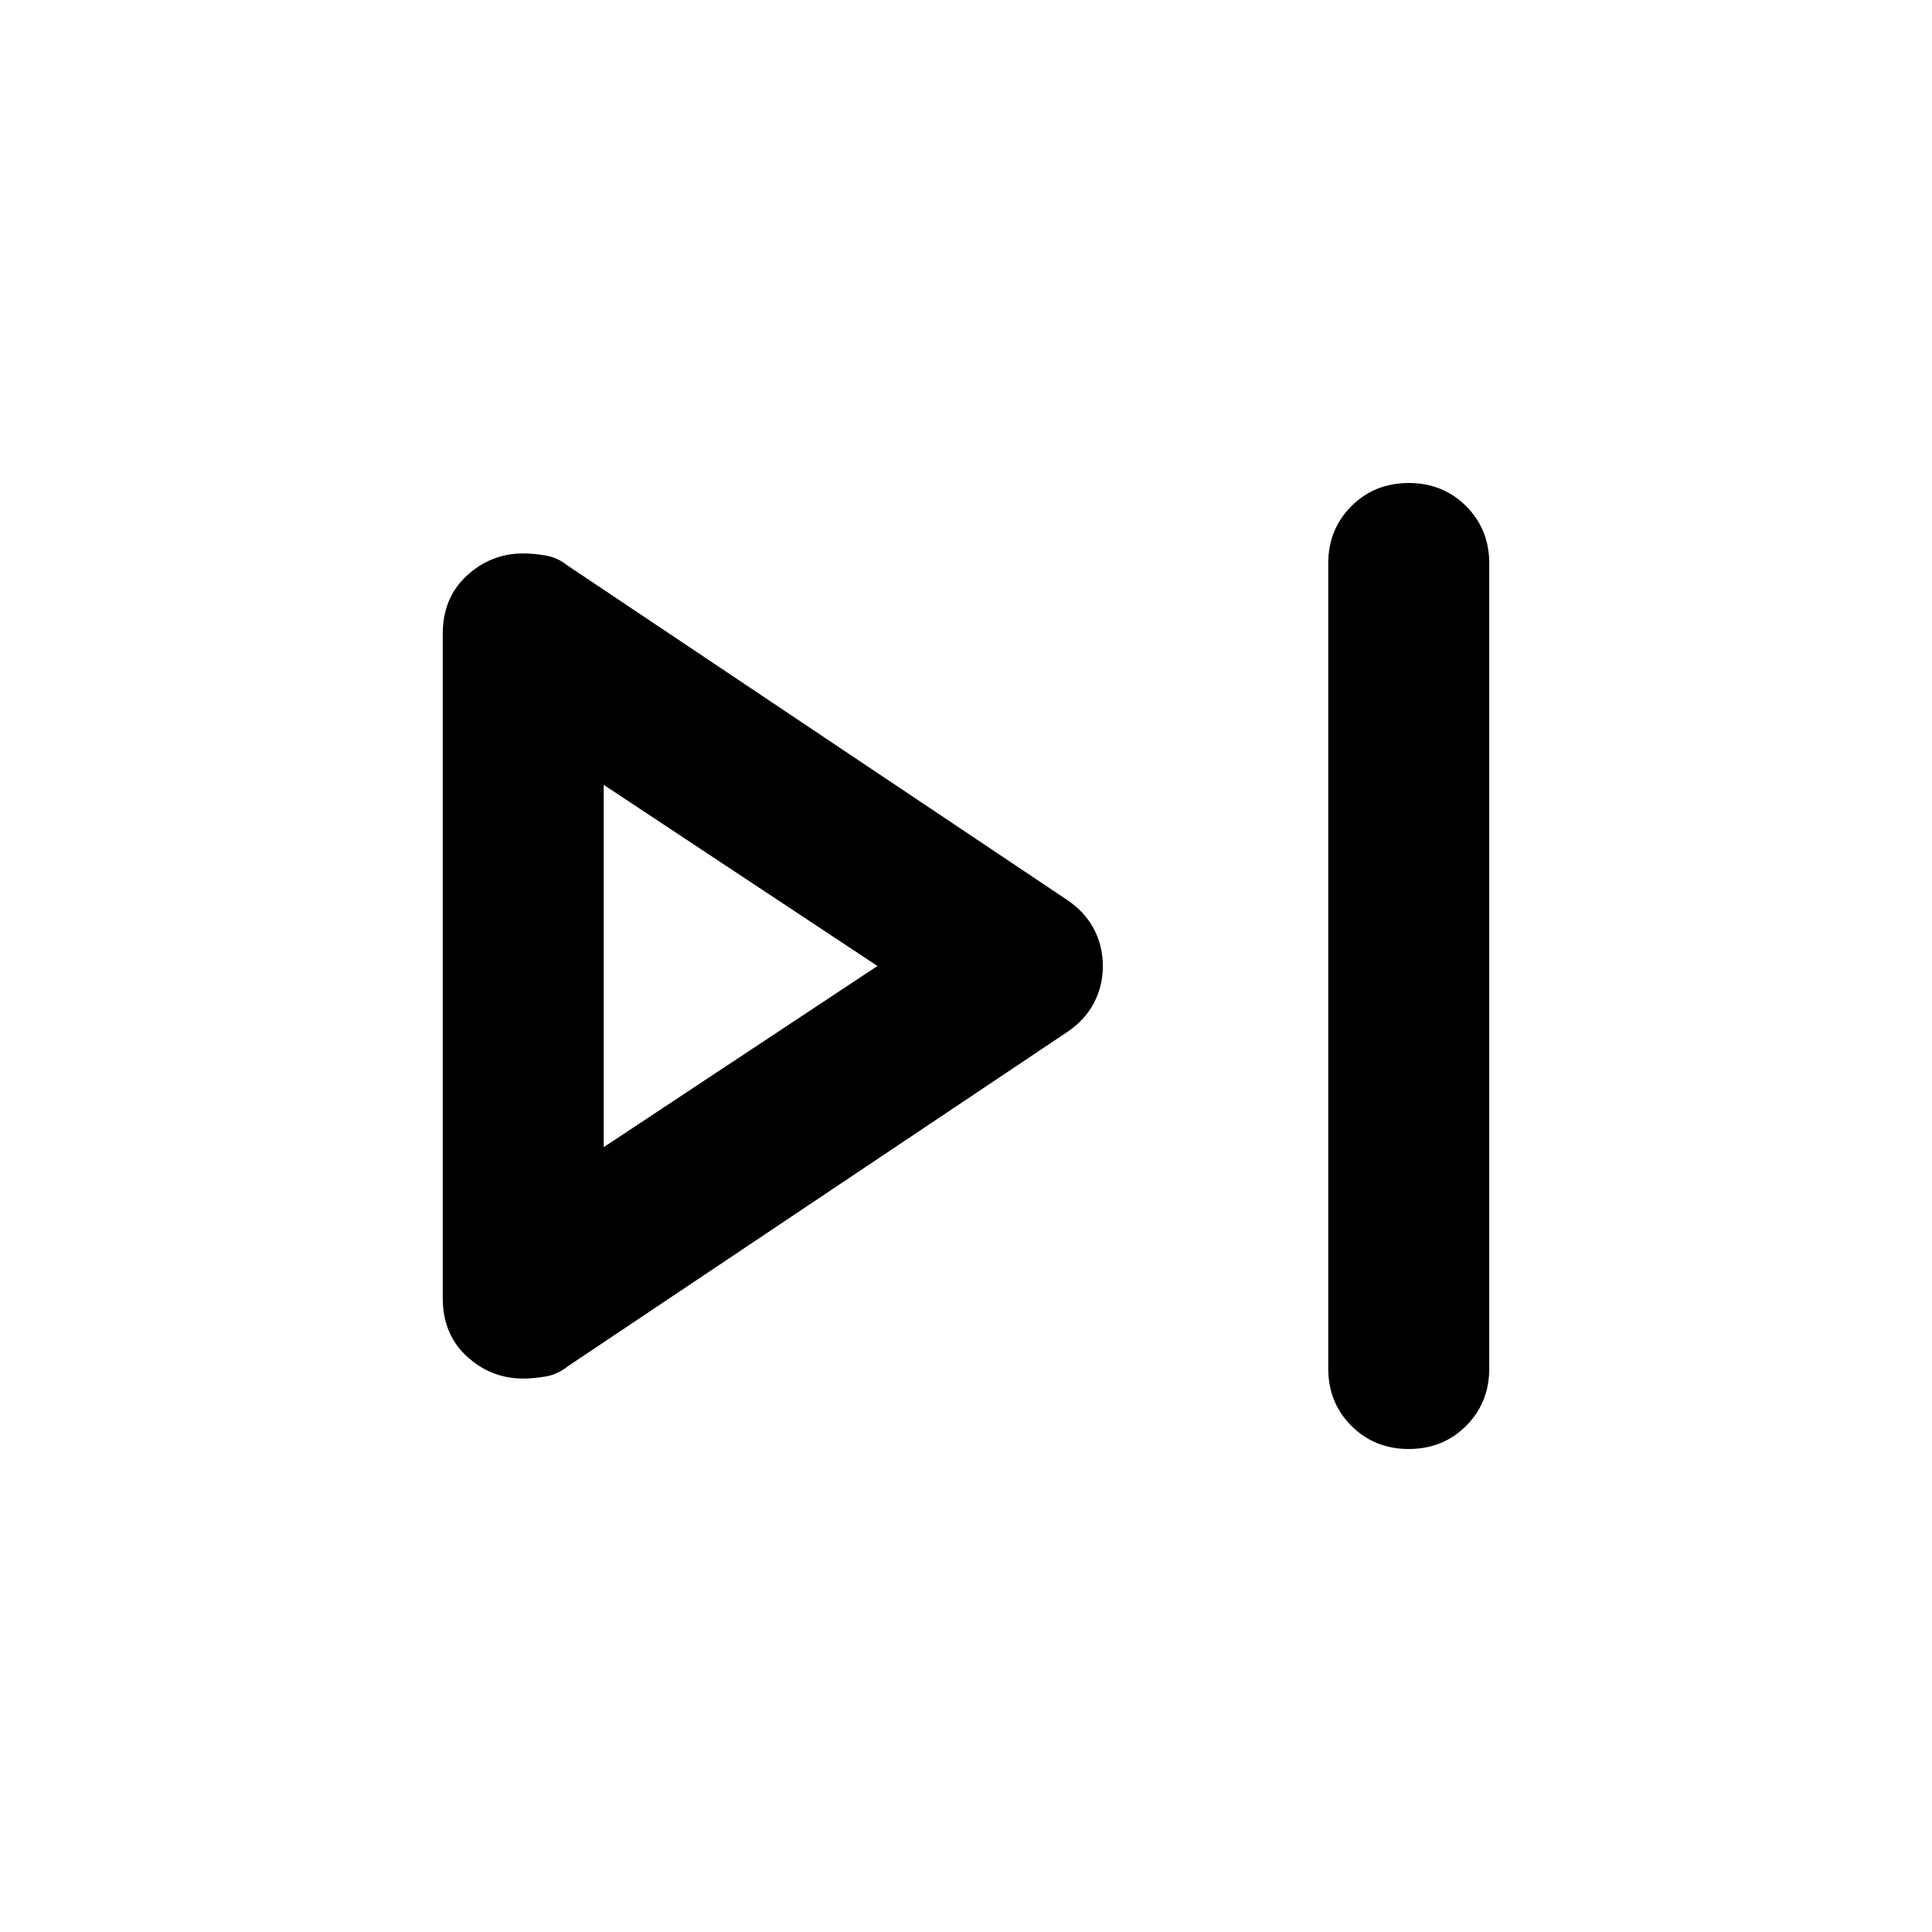
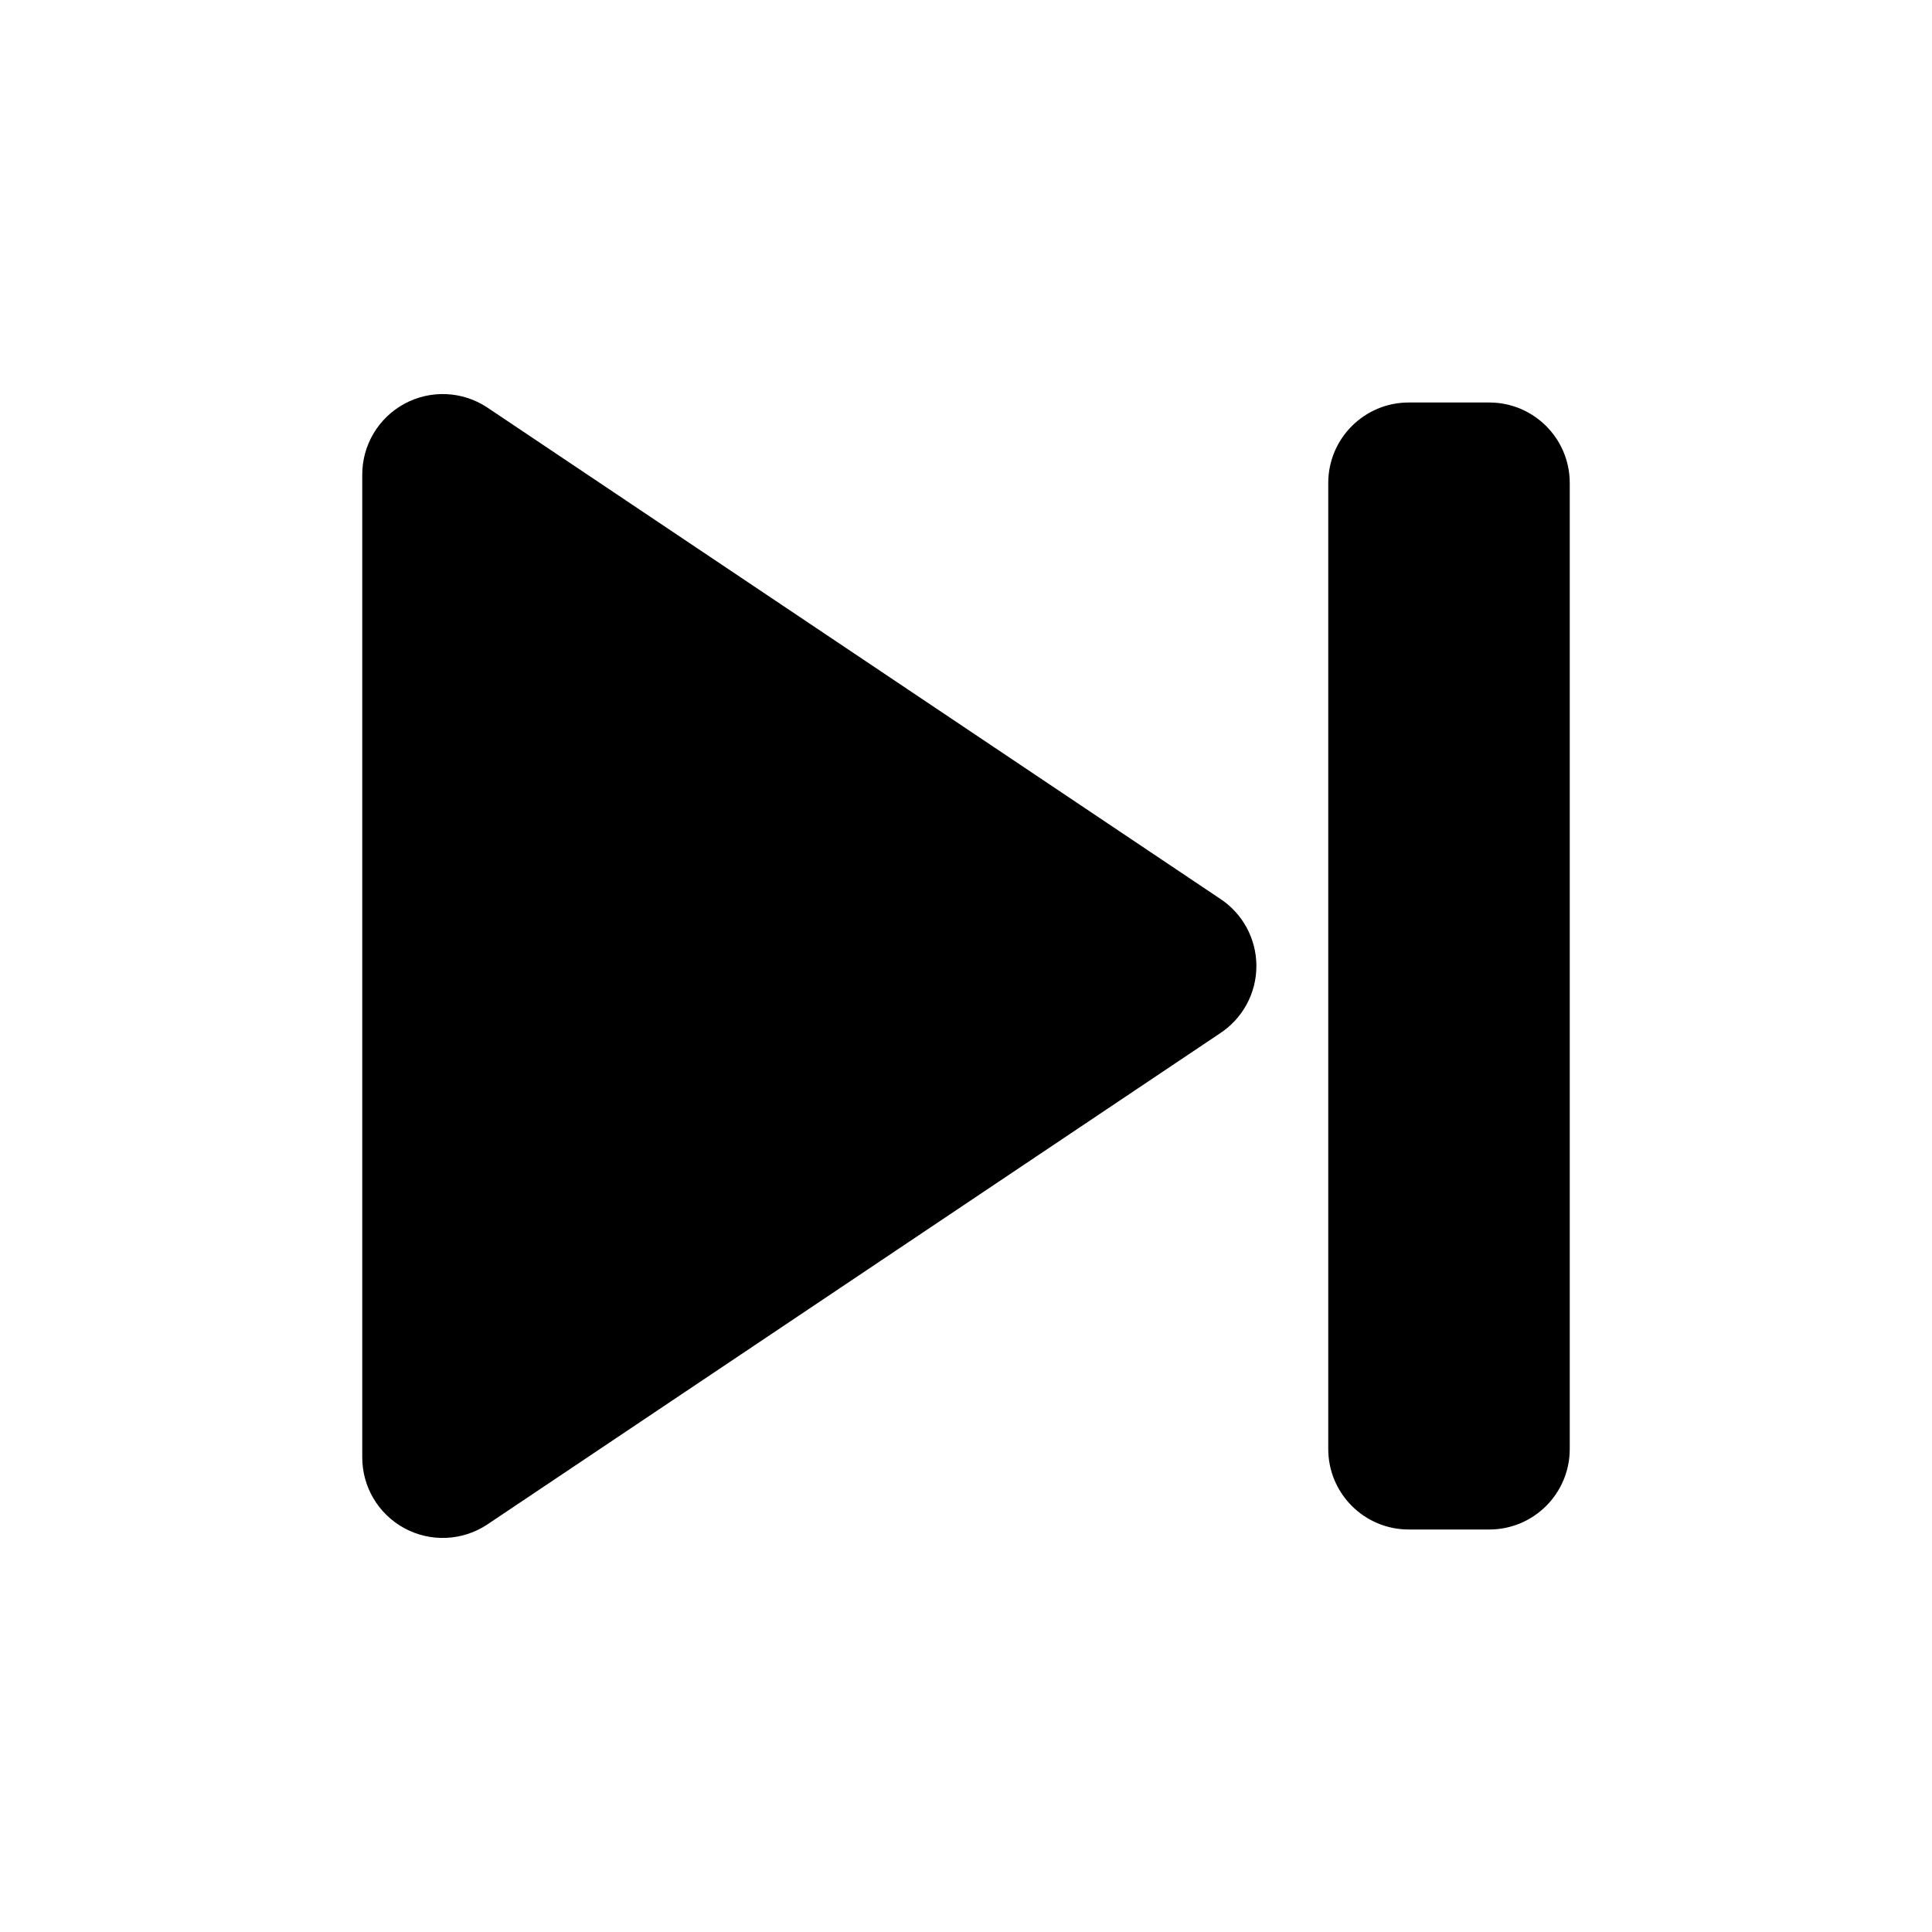
- <svg xmlns="http://www.w3.org/2000/svg" viewBox="0 0 960 960" width="960" height="960">
-   <path d="M 660 680 V 280 Q 660 263 671.5 251.5 Q 683 240 700 240 Q 717 240 728.5 251.5 Q 740 263 740 280 V 680 Q 740 697 728.5 708.5 Q 717 720 700 720 Q 683 720 671.5 708.5 Q 660 697 660 680 Z M 220 645 V 315 Q 220 297 232 286 Q 244 275 260 275 Q 265 275 271 276 Q 277 277 282 281 L 530 447 Q 539 453 543.5 461.5 Q 548 470 548 480 Q 548 490 543.5 498.5 Q 539 507 530 513 L 282 679 Q 277 683 271 684 Q 265 685 260 685 Q 244 685 232 674 Q 220 663 220 645 Z M 300 480 Z M 300 570 L 436 480 L 300 390 V 570 Z" />
+ <svg xmlns="http://www.w3.org/2000/svg" viewBox="0 0 24 24" width="24" height="24">
+   <path d="M4.5 5.9a1 1 0 0 1 1.55-.84l9.1 6.1a1 1 0 0 1 0 1.68l-9.1 6.1a1 1 0 0 1-1.55-.84zM17.5 5h1a1 1 0 0 1 1 1v12a1 1 0 0 1-1 1h-1a1 1 0 0 1-1-1V6a1 1 0 0 1 1-1z" />
</svg>
